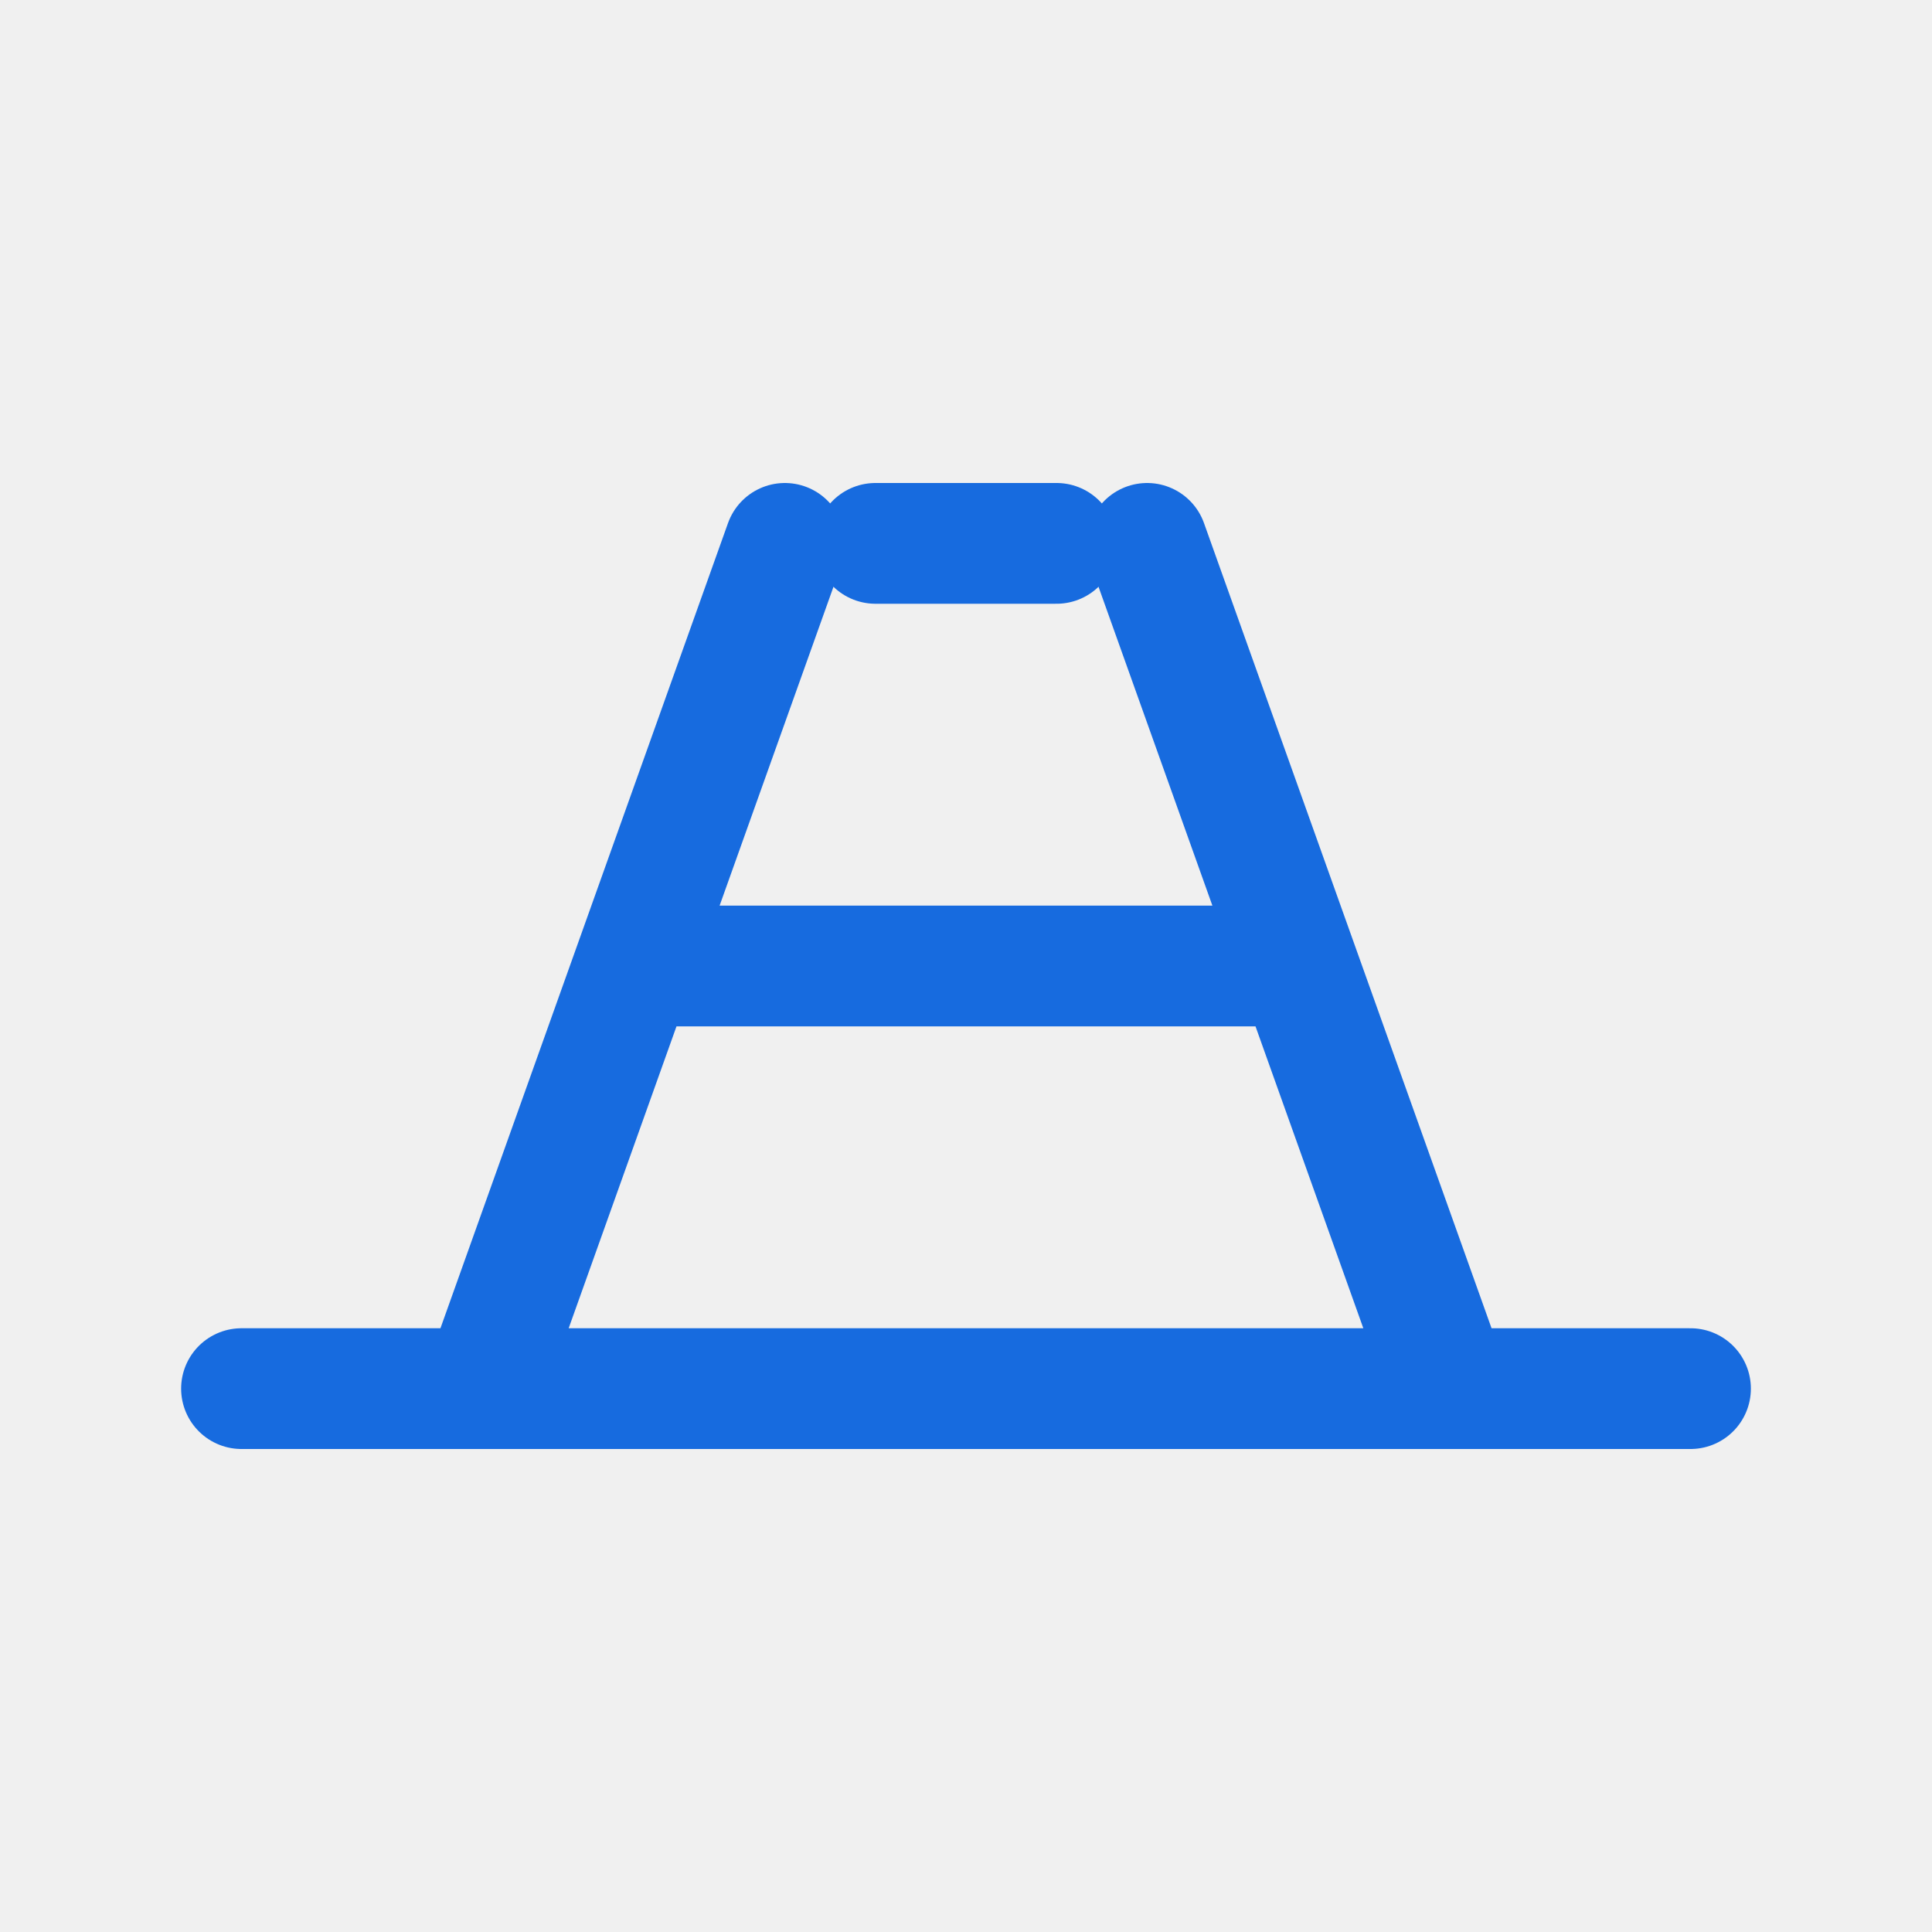
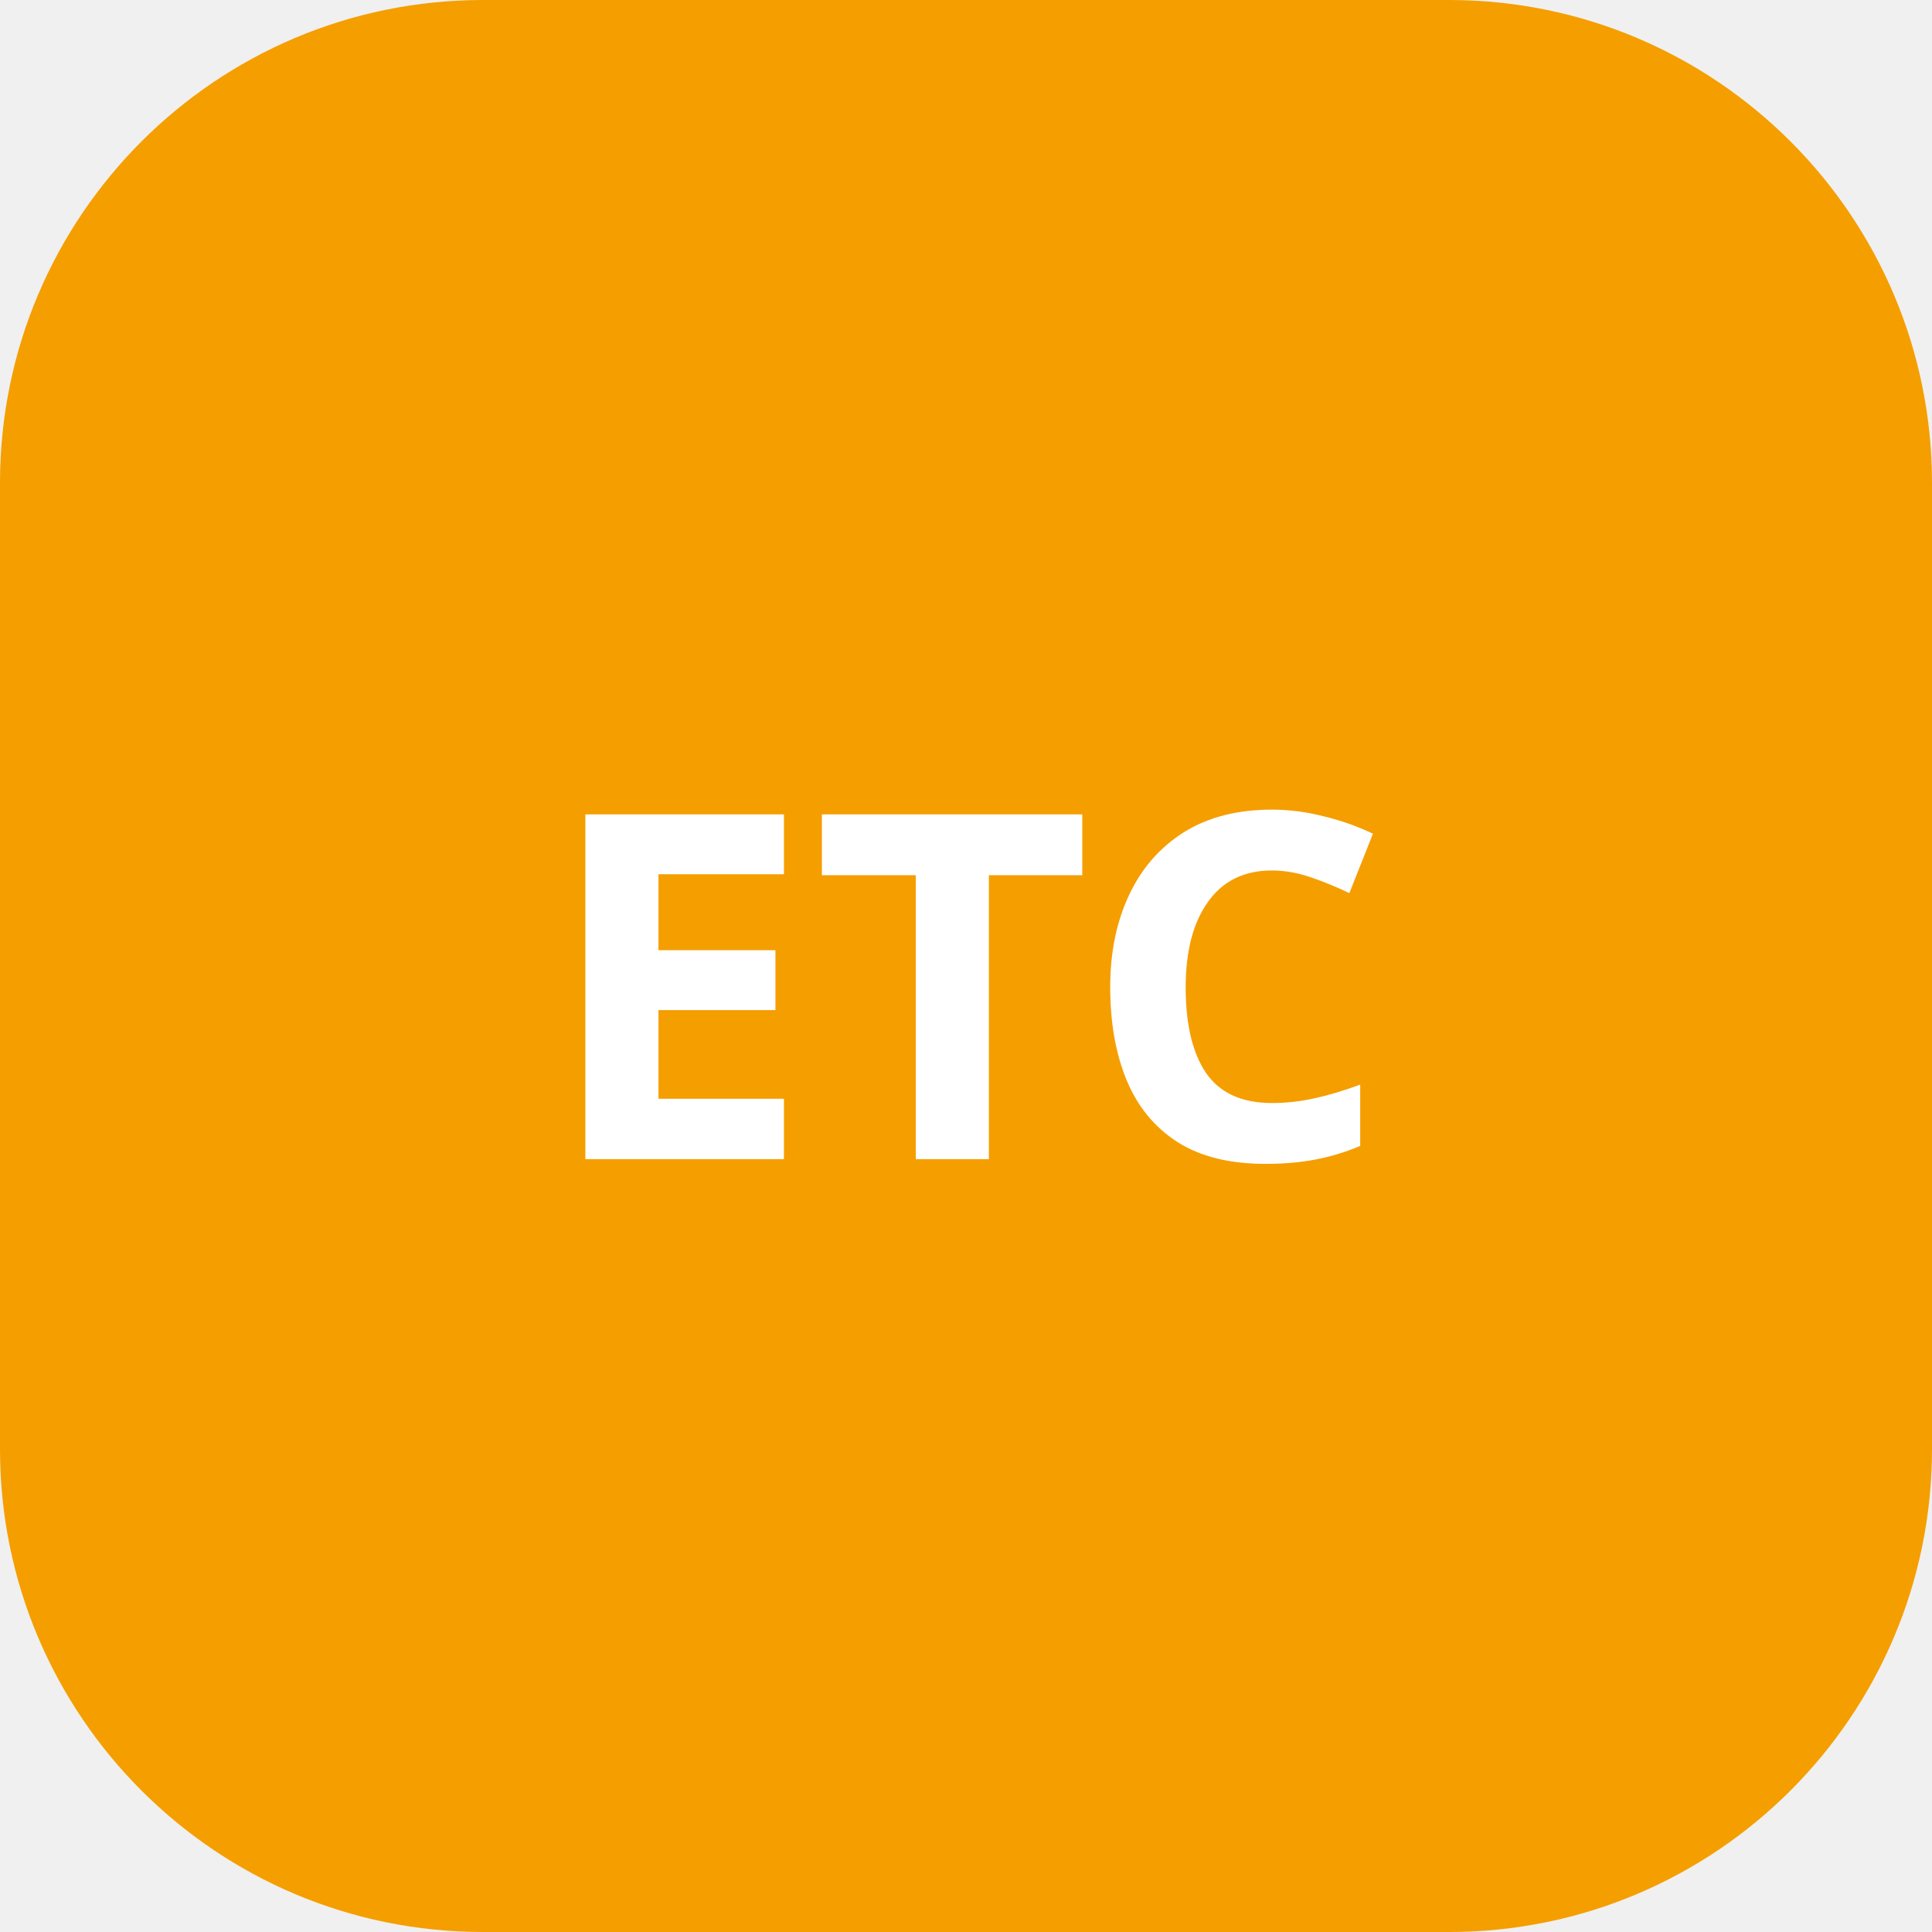
<svg xmlns="http://www.w3.org/2000/svg" viewBox="0 0 64 64">
-   <g fill="none" stroke="#176BDF" stroke-width="4" stroke-linecap="round" stroke-linejoin="round">
-     <path d="M8 46h48M16 46l10-28M48 46L38 18M21 32h22" />
-     <path d="M29 18h6" />
-   </g>
+   <rect width="64" height="64" rx="16" fill="#F59E00" />
+   <text x="32" y="38.4" fill="#ffffff" font-size="16" font-weight="700" text-anchor="middle" font-family="PingFang SC, Hiragino Sans GB, Microsoft YaHei, sans-serif">ETC</text>
</svg>
